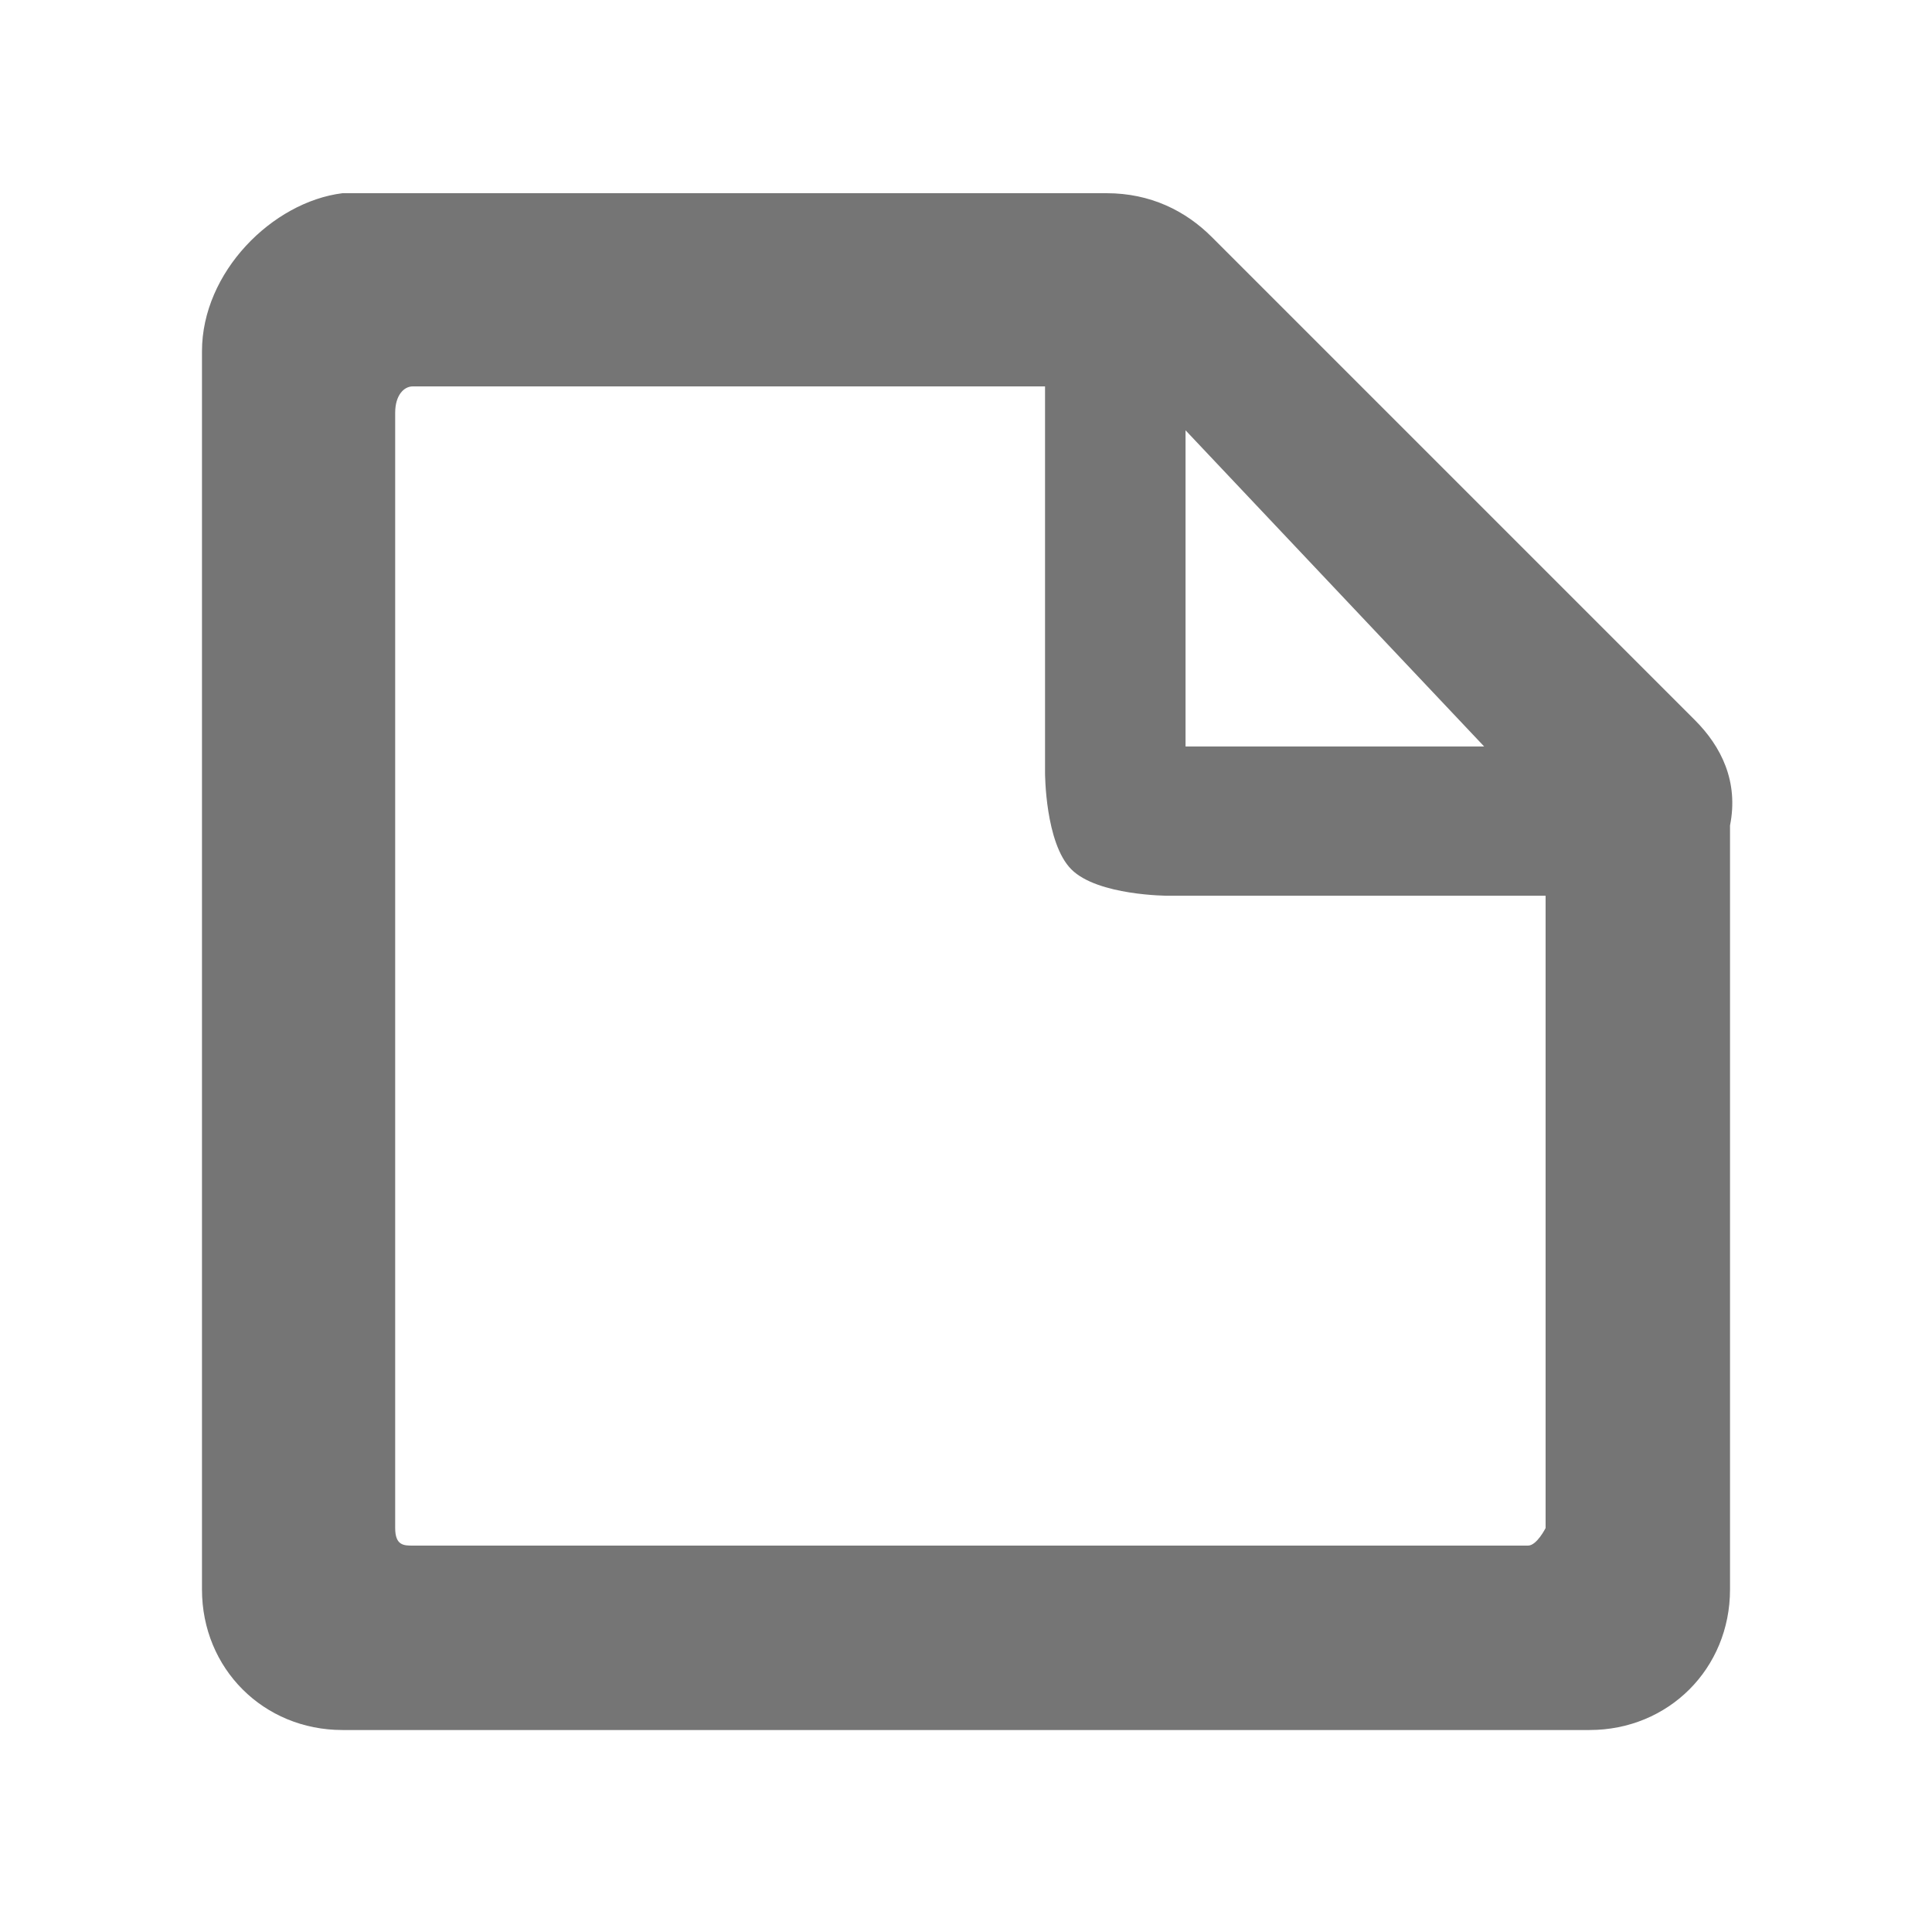
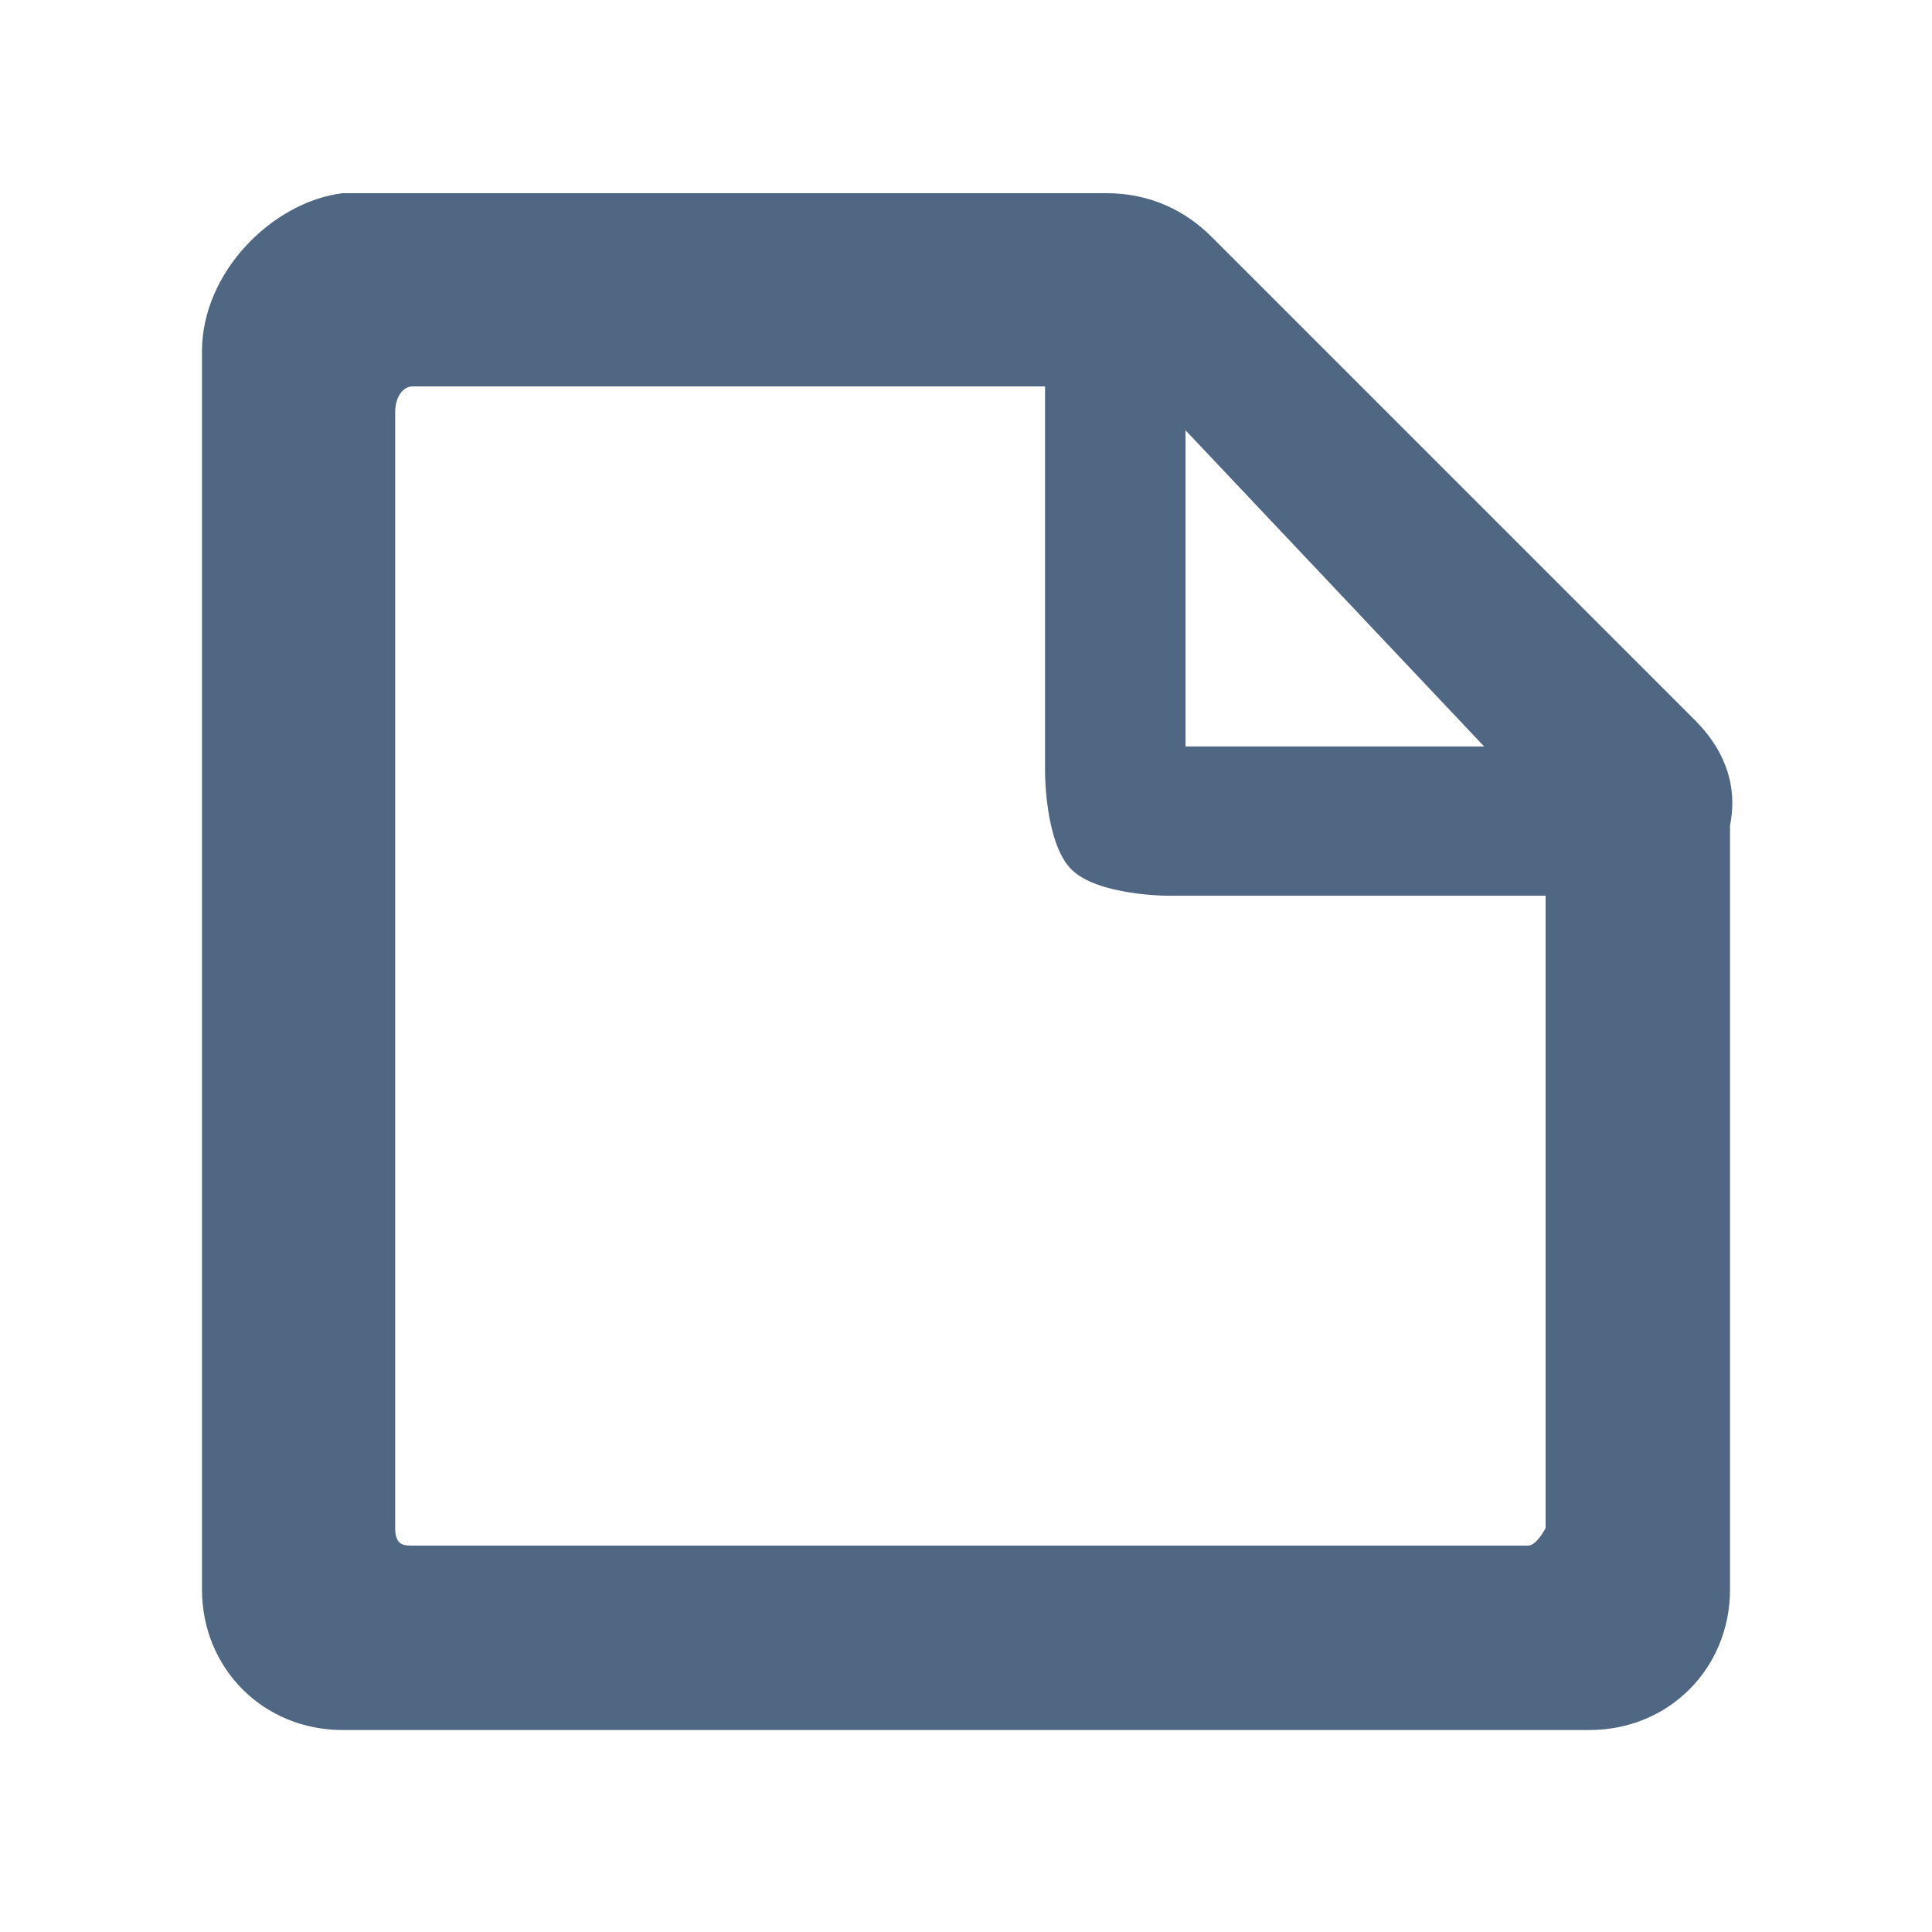
<svg xmlns="http://www.w3.org/2000/svg" version="1.1" id="Layer_1" x="0px" y="0px" viewBox="0 0 22 22" style="enable-background:new 0 0 22 22;" xml:space="preserve">
  <style type="text/css">
	.st0{display:none;}
- 	.st1{display:inline;fill:none;stroke:#9E9E9E;stroke-width:2.000000e-02;stroke-miterlimit:10;}
- 	.st2{fill:#757575;}
+ 	.st1{}
+ 	.st2{fill:#506784;}
</style>
  <g class="st0">
    <line class="st1" x1="11" y1="0" x2="11" y2="22" />
    <path class="st1" d="M21.5,11" />
    <path class="st1" d="M0.4,11" />
    <line class="st1" x1="0" y1="22" x2="22" y2="0" />
    <line class="st1" x1="11" y1="0" x2="22" y2="11" />
    <line class="st1" x1="0" y1="11" x2="11" y2="22" />
    <line class="st1" x1="22" y1="11" x2="11" y2="22" />
    <line class="st1" x1="11" y1="0" x2="0" y2="11" />
    <line class="st1" x1="14.3" y1="0" x2="14.3" y2="22" />
    <line class="st1" x1="7.7" y1="0" x2="7.7" y2="22" />
    <line class="st1" x1="3.3" y1="0" x2="3.3" y2="22" />
    <line class="st1" x1="18.7" y1="0" x2="18.7" y2="22" />
    <line class="st1" x1="22" y1="11" x2="0" y2="11" />
    <line class="st1" x1="22" y1="14.3" x2="0" y2="14.3" />
    <line class="st1" x1="22" y1="7.7" x2="0" y2="7.7" />
    <line class="st1" x1="22" y1="3.3" x2="0" y2="3.3" />
    <line class="st1" x1="22" y1="18.7" x2="0" y2="18.7" />
    <line class="st1" x1="2.2" y1="0" x2="2.2" y2="22" />
    <line class="st1" x1="19.8" y1="0" x2="19.8" y2="22" />
    <line class="st1" x1="0" y1="19.8" x2="22" y2="19.8" />
    <line class="st1" x1="0" y1="2.2" x2="22" y2="2.2" />
    <line class="st1" x1="17.6" y1="0" x2="17.6" y2="22" />
    <line class="st1" x1="11" y1="1.6" x2="20.3" y2="11" />
    <line class="st1" x1="1.6" y1="11" x2="11" y2="20.3" />
    <line class="st1" x1="20.3" y1="11" x2="11" y2="20.3" />
    <line class="st1" x1="11" y1="1.6" x2="1.6" y2="11" />
    <line class="st1" x1="0" y1="0" x2="22" y2="22" />
    <line class="st1" x1="6.6" y1="0" x2="6.6" y2="22" />
    <line class="st1" x1="15.4" y1="0" x2="15.4" y2="22" />
    <line class="st1" x1="0" y1="15.4" x2="22" y2="15.4" />
    <line class="st1" x1="0" y1="6.6" x2="22" y2="6.6" />
    <line class="st1" x1="20.9" y1="22" x2="0" y2="1.1" />
    <line class="st1" x1="1.1" y1="0" x2="22" y2="20.9" />
    <path class="st1" d="M22,22" />
    <path class="st1" d="M0,0" />
    <line class="st1" x1="20.9" y1="22" x2="0" y2="1.1" />
    <line class="st1" x1="1.1" y1="0" x2="22" y2="20.9" />
    <line class="st1" x1="0" y1="20.9" x2="20.9" y2="0" />
    <line class="st1" x1="22" y1="1.1" x2="1.1" y2="22" />
    <line class="st1" x1="4.4" y1="0" x2="4.4" y2="22" />
    <line class="st1" x1="22" y1="17.6" x2="0" y2="17.6" />
    <line class="st1" x1="22" y1="4.4" x2="0" y2="4.4" />
    <rect x="7.9" y="7.9" transform="matrix(0.7071 -0.7071 0.7071 0.7071 -4.5576 10.9998)" class="st1" width="6.2" height="6.2" />
    <line class="st1" x1="0" y1="16.5" x2="22" y2="16.5" />
    <line class="st1" x1="16.5" y1="22" x2="16.5" y2="0" />
    <line class="st1" x1="5.5" y1="22" x2="5.5" y2="0" />
    <line class="st1" x1="22" y1="5.5" x2="0" y2="5.5" />
    <line class="st1" x1="12.1" y1="0" x2="12.1" y2="22" />
    <line class="st1" x1="13.2" y1="0" x2="13.2" y2="22" />
    <line class="st1" x1="8.8" y1="22" x2="8.8" y2="0" />
    <line class="st1" x1="9.9" y1="22" x2="9.9" y2="0" />
    <line class="st1" x1="0" y1="7.7" x2="22" y2="7.7" />
    <line class="st1" x1="0" y1="14.3" x2="22" y2="14.3" />
    <line class="st1" x1="0" y1="9.9" x2="22" y2="9.9" />
    <line class="st1" x1="0" y1="8.8" x2="22" y2="8.8" />
    <line class="st1" x1="22" y1="13.2" x2="0" y2="13.2" />
    <line class="st1" x1="22" y1="12.1" x2="0" y2="12.1" />
    <line class="st1" x1="1.1" y1="0" x2="1.1" y2="22" />
    <line class="st1" x1="20.9" y1="0" x2="20.9" y2="22" />
    <line class="st1" x1="0" y1="1.1" x2="22" y2="1.1" />
    <line class="st1" x1="0" y1="20.9" x2="22" y2="20.9" />
  </g>
  <path class="st2" d="M19.3,8.2l-5.5-5.5c-0.3-0.3-0.7-0.5-1.2-0.5H3.9C3.1,2.3,2.3,3.1,2.3,4v14.1c0,0.9,0.7,1.6,1.6,1.6h14.2  c0.9,0,1.6-0.7,1.6-1.6V9.4C19.8,8.9,19.6,8.5,19.3,8.2z M13.5,4.9l3.4,3.6h-3.4V4.9z M17.4,17.6l-12.7,0c-0.1,0-0.2,0-0.2-0.2V4.7  c0-0.2,0.1-0.3,0.2-0.3h7.2v4.4c0,0,0,0.8,0.3,1.1c0.3,0.3,1.1,0.3,1.1,0.3h4.3l0,7.2C17.6,17.4,17.5,17.6,17.4,17.6z" />
</svg>
